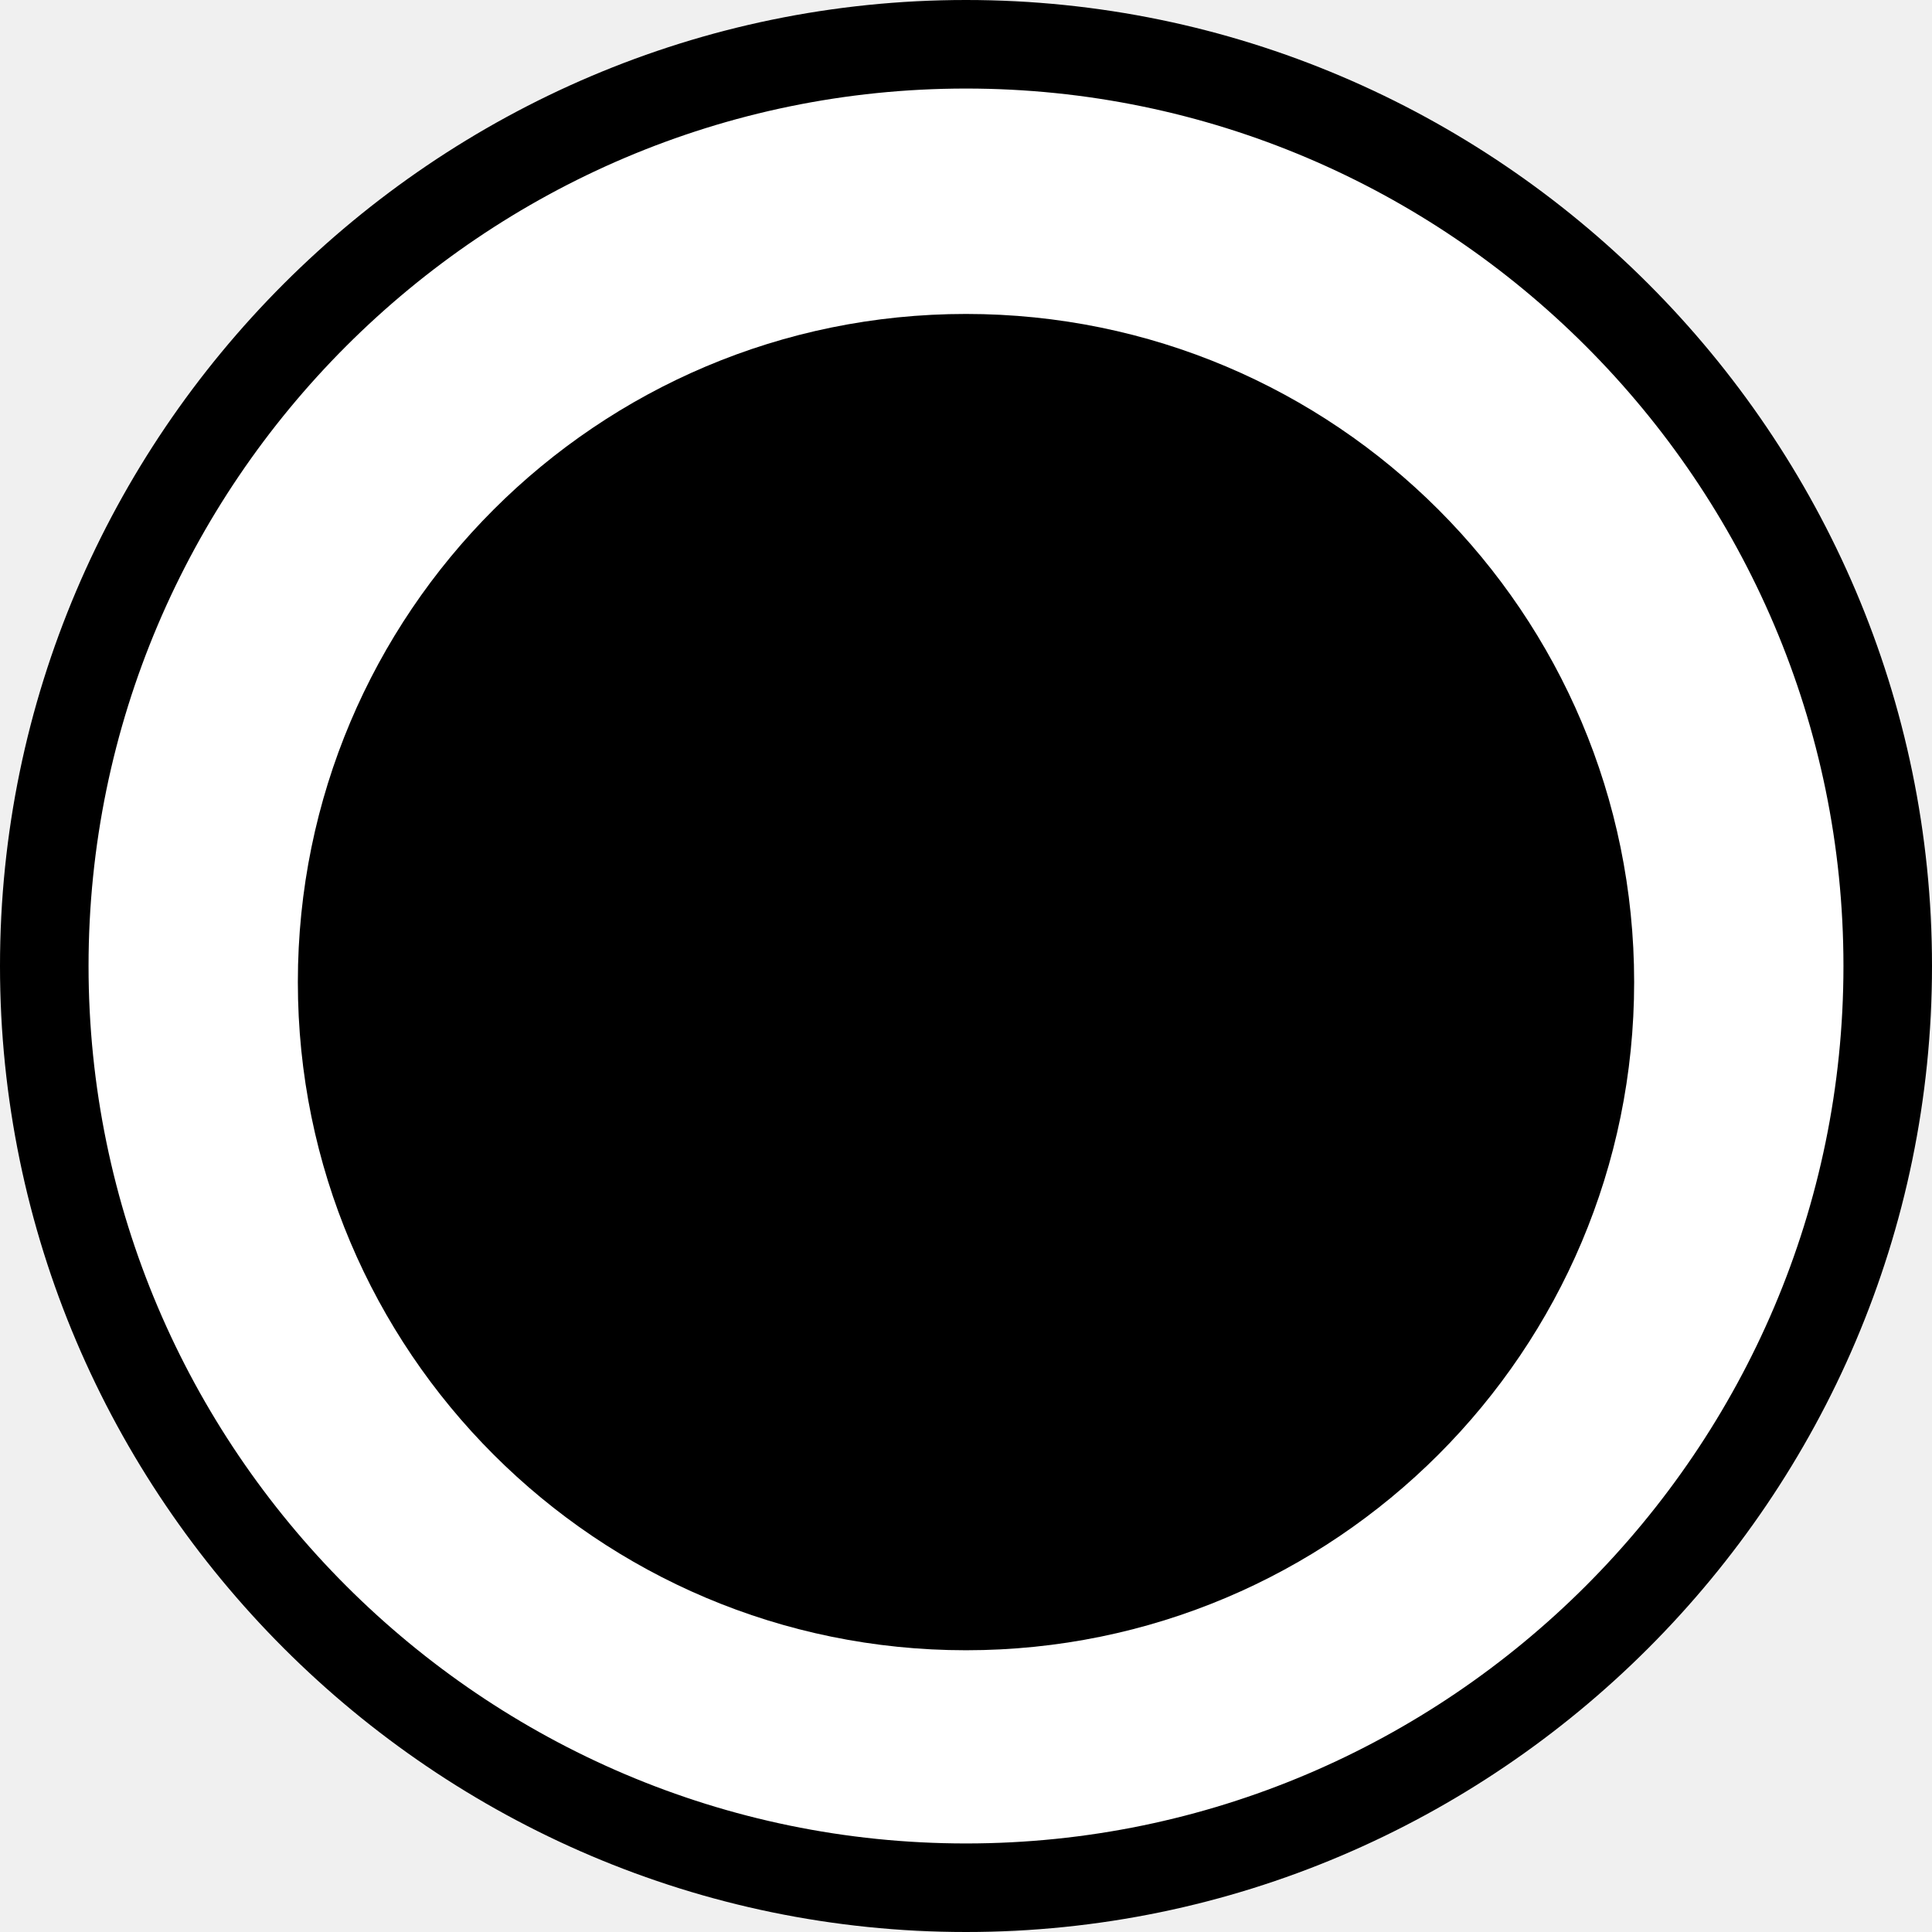
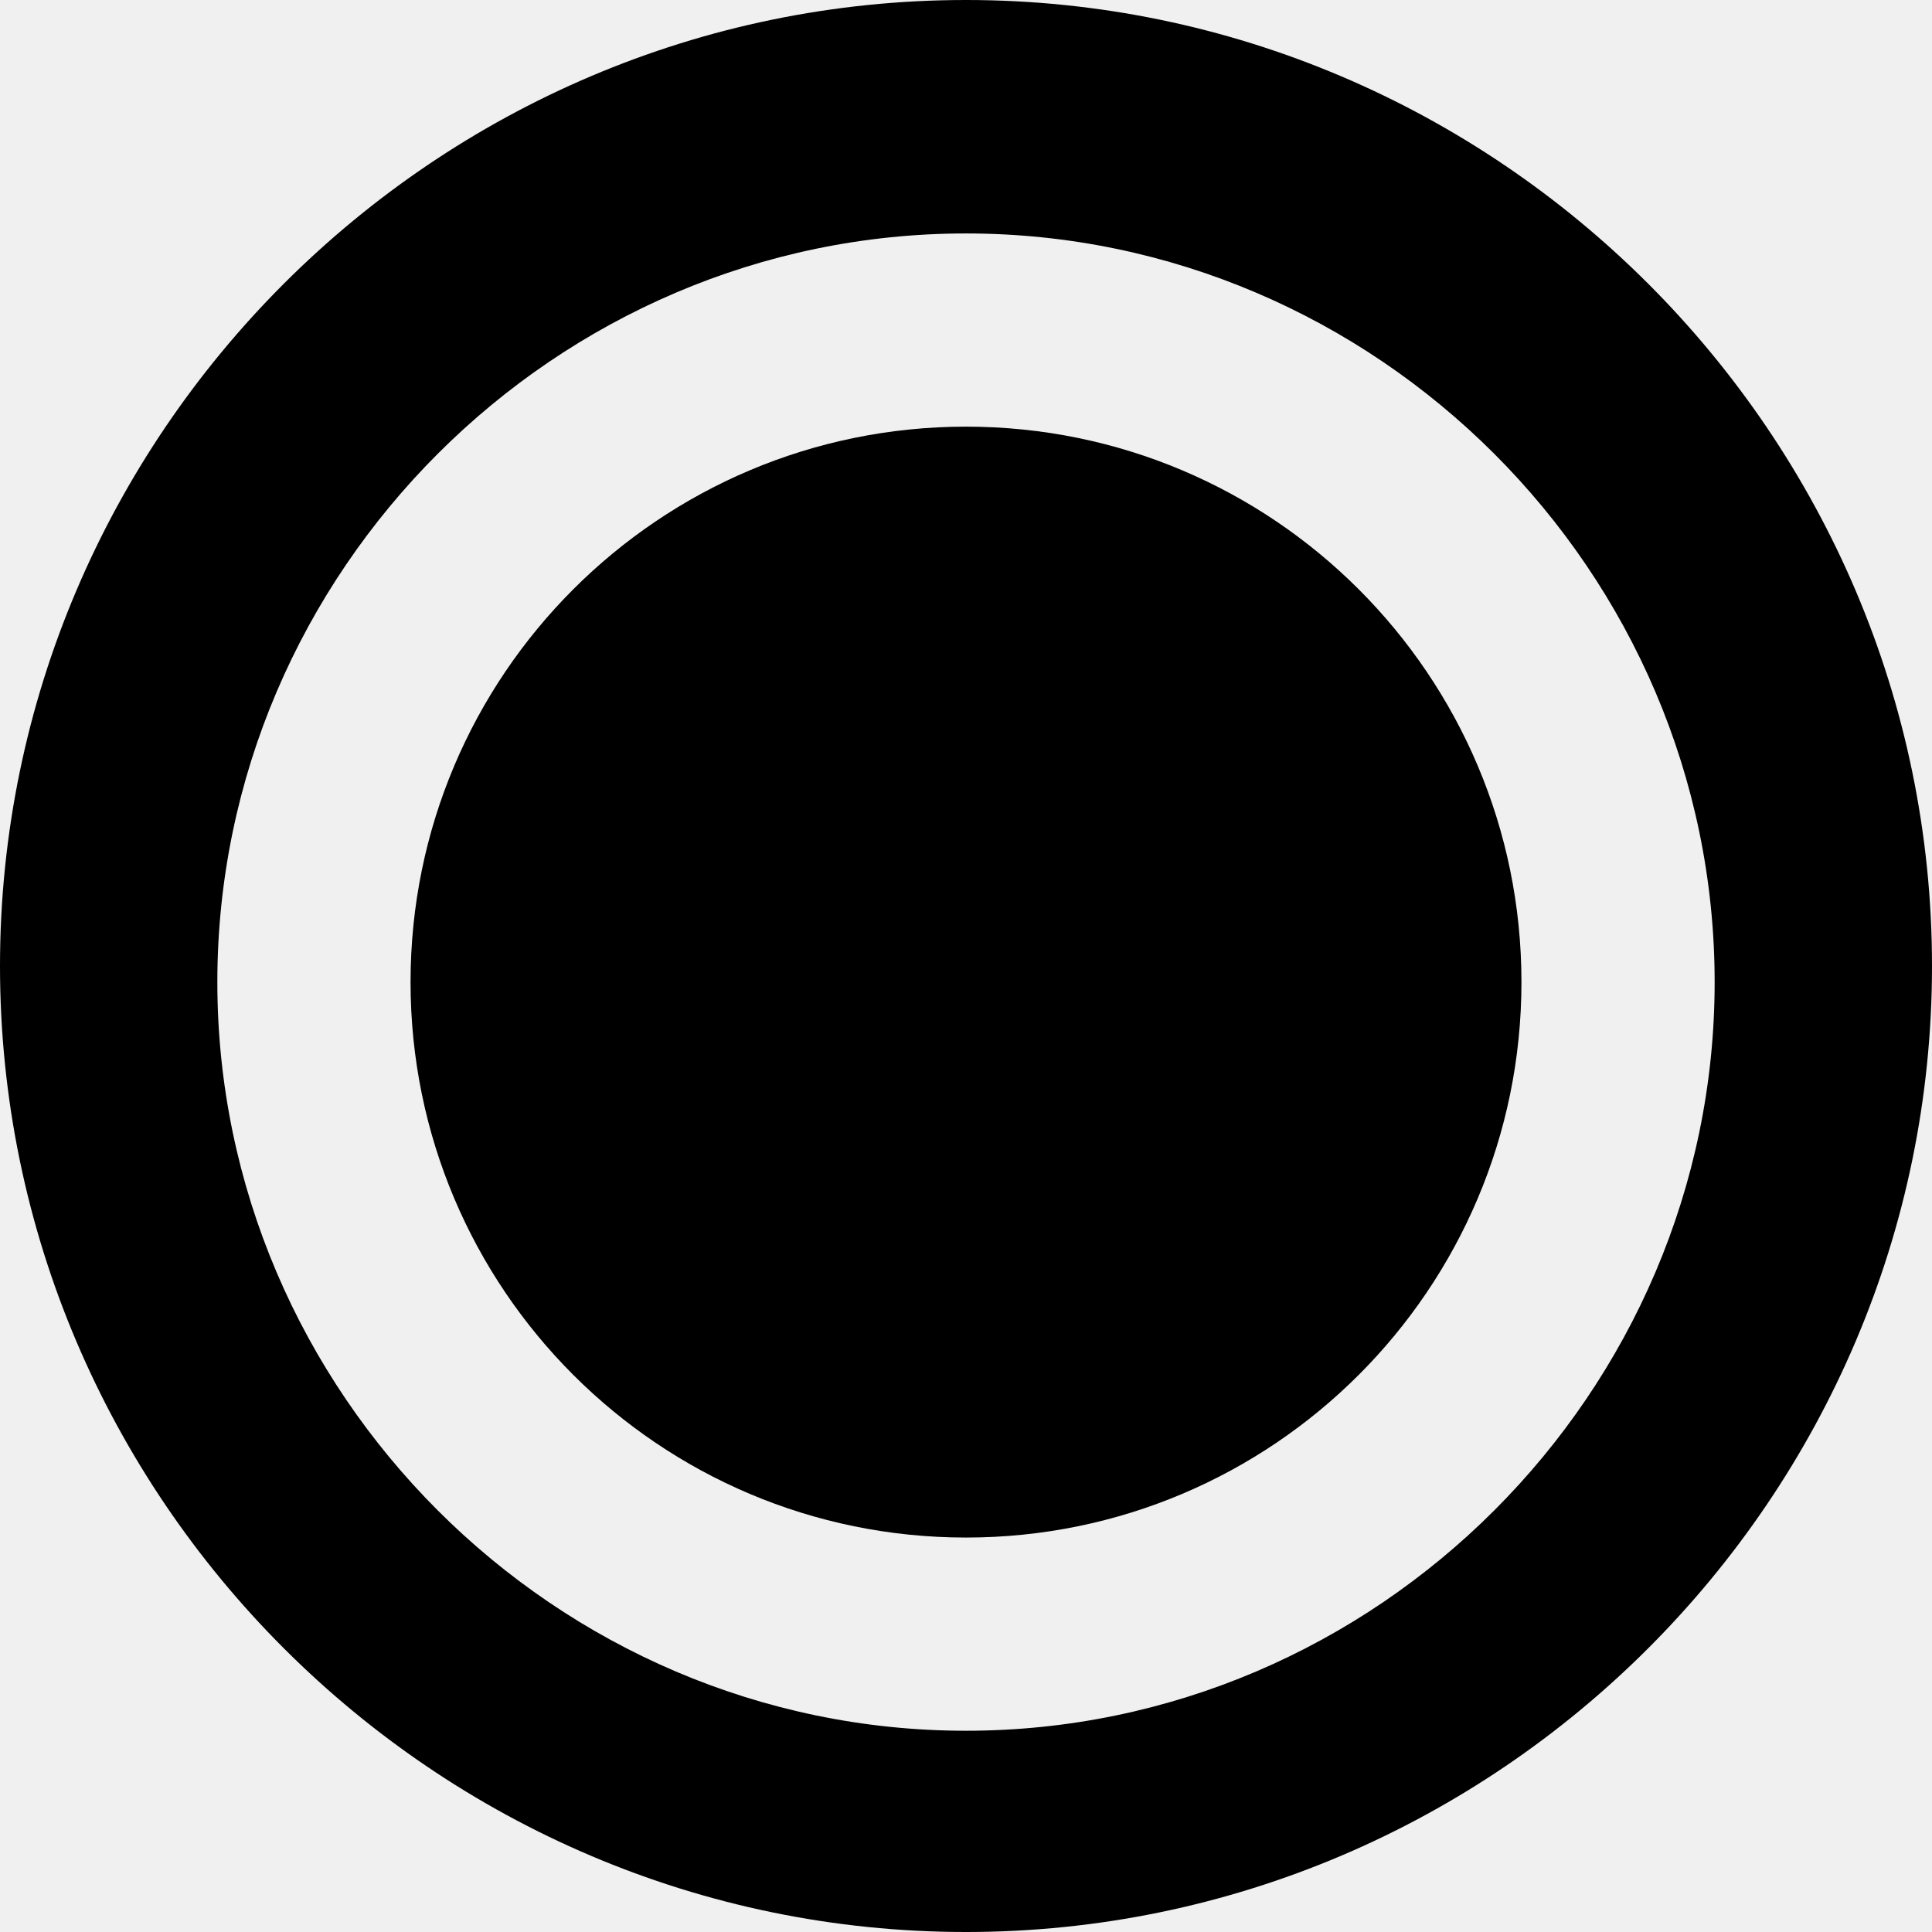
<svg xmlns="http://www.w3.org/2000/svg" version="1.1" id="Ebene_1" x="0px" y="0px" viewBox="0 0 24 24" style="enable-background:new 0 0 24 24;" xml:space="preserve">
-   <style type="text/css">
- 	.st0{fill:#FFFFFF;}
- </style>
-   <g>
-     <circle class="st0" cx="12" cy="12" r="11.4" />
-     <path d="M12,24C5.4,24,0,18.6,0,12C0,5.4,5.4,0,12,0c6.6,0,12,5.4,12,12C24,18.6,18.6,24,12,24z M12,1.1C6,1.1,1.1,6,1.1,12   S6,22.9,12,22.9S22.9,18,22.9,12S18,1.1,12,1.1z" />
-   </g>
-   <circle cx="12" cy="12.2" r="8.3" />
+   <path d="M12,0C5.4,0,0,5.4,0,12c0,6.6,5.4,12,12,12s12-5.4,12-12C24,5.4,18.6,0,12,0z M12,21.5c-5.1,0-9.3-4.2-9.3-9.3  S6.9,2.9,12,2.9s9.3,4.2,9.3,9.3S17.1,21.5,12,21.5z" />
+   <circle cx="12" cy="12.2" r="6.9" />
  <g>
</g>
  <g>
</g>
  <g>
</g>
  <g>
</g>
  <g>
</g>
</svg>
